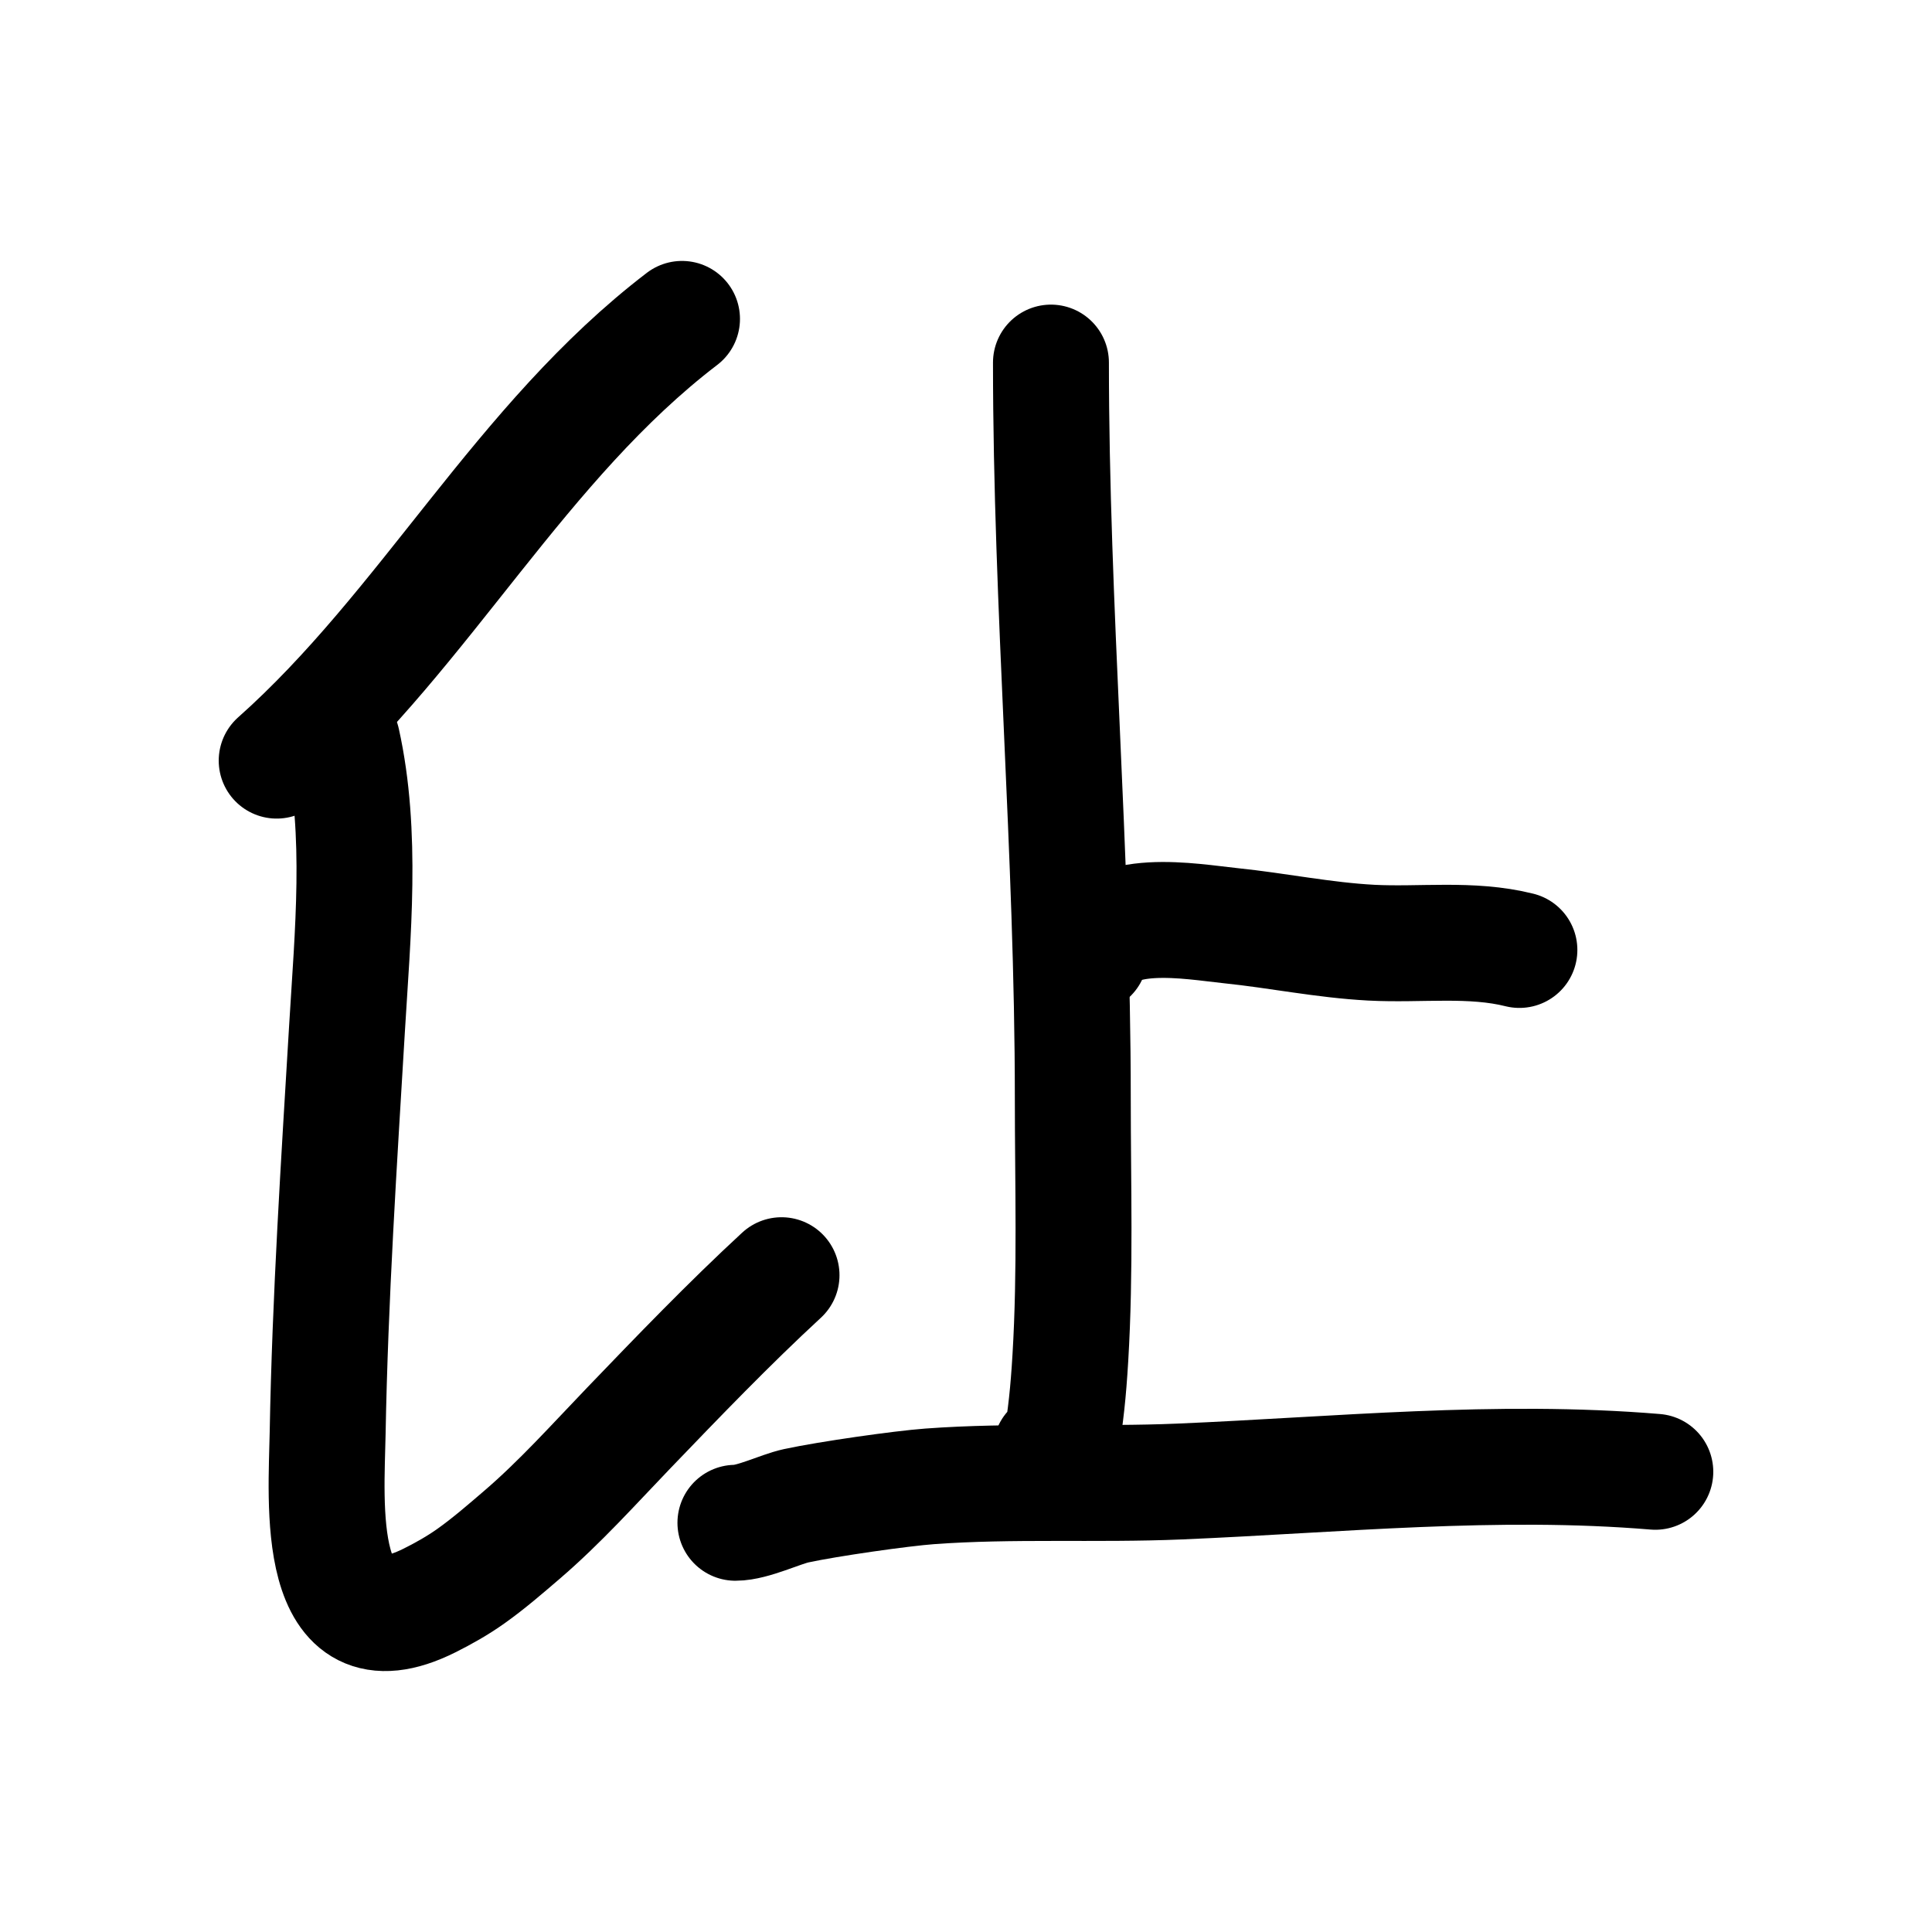
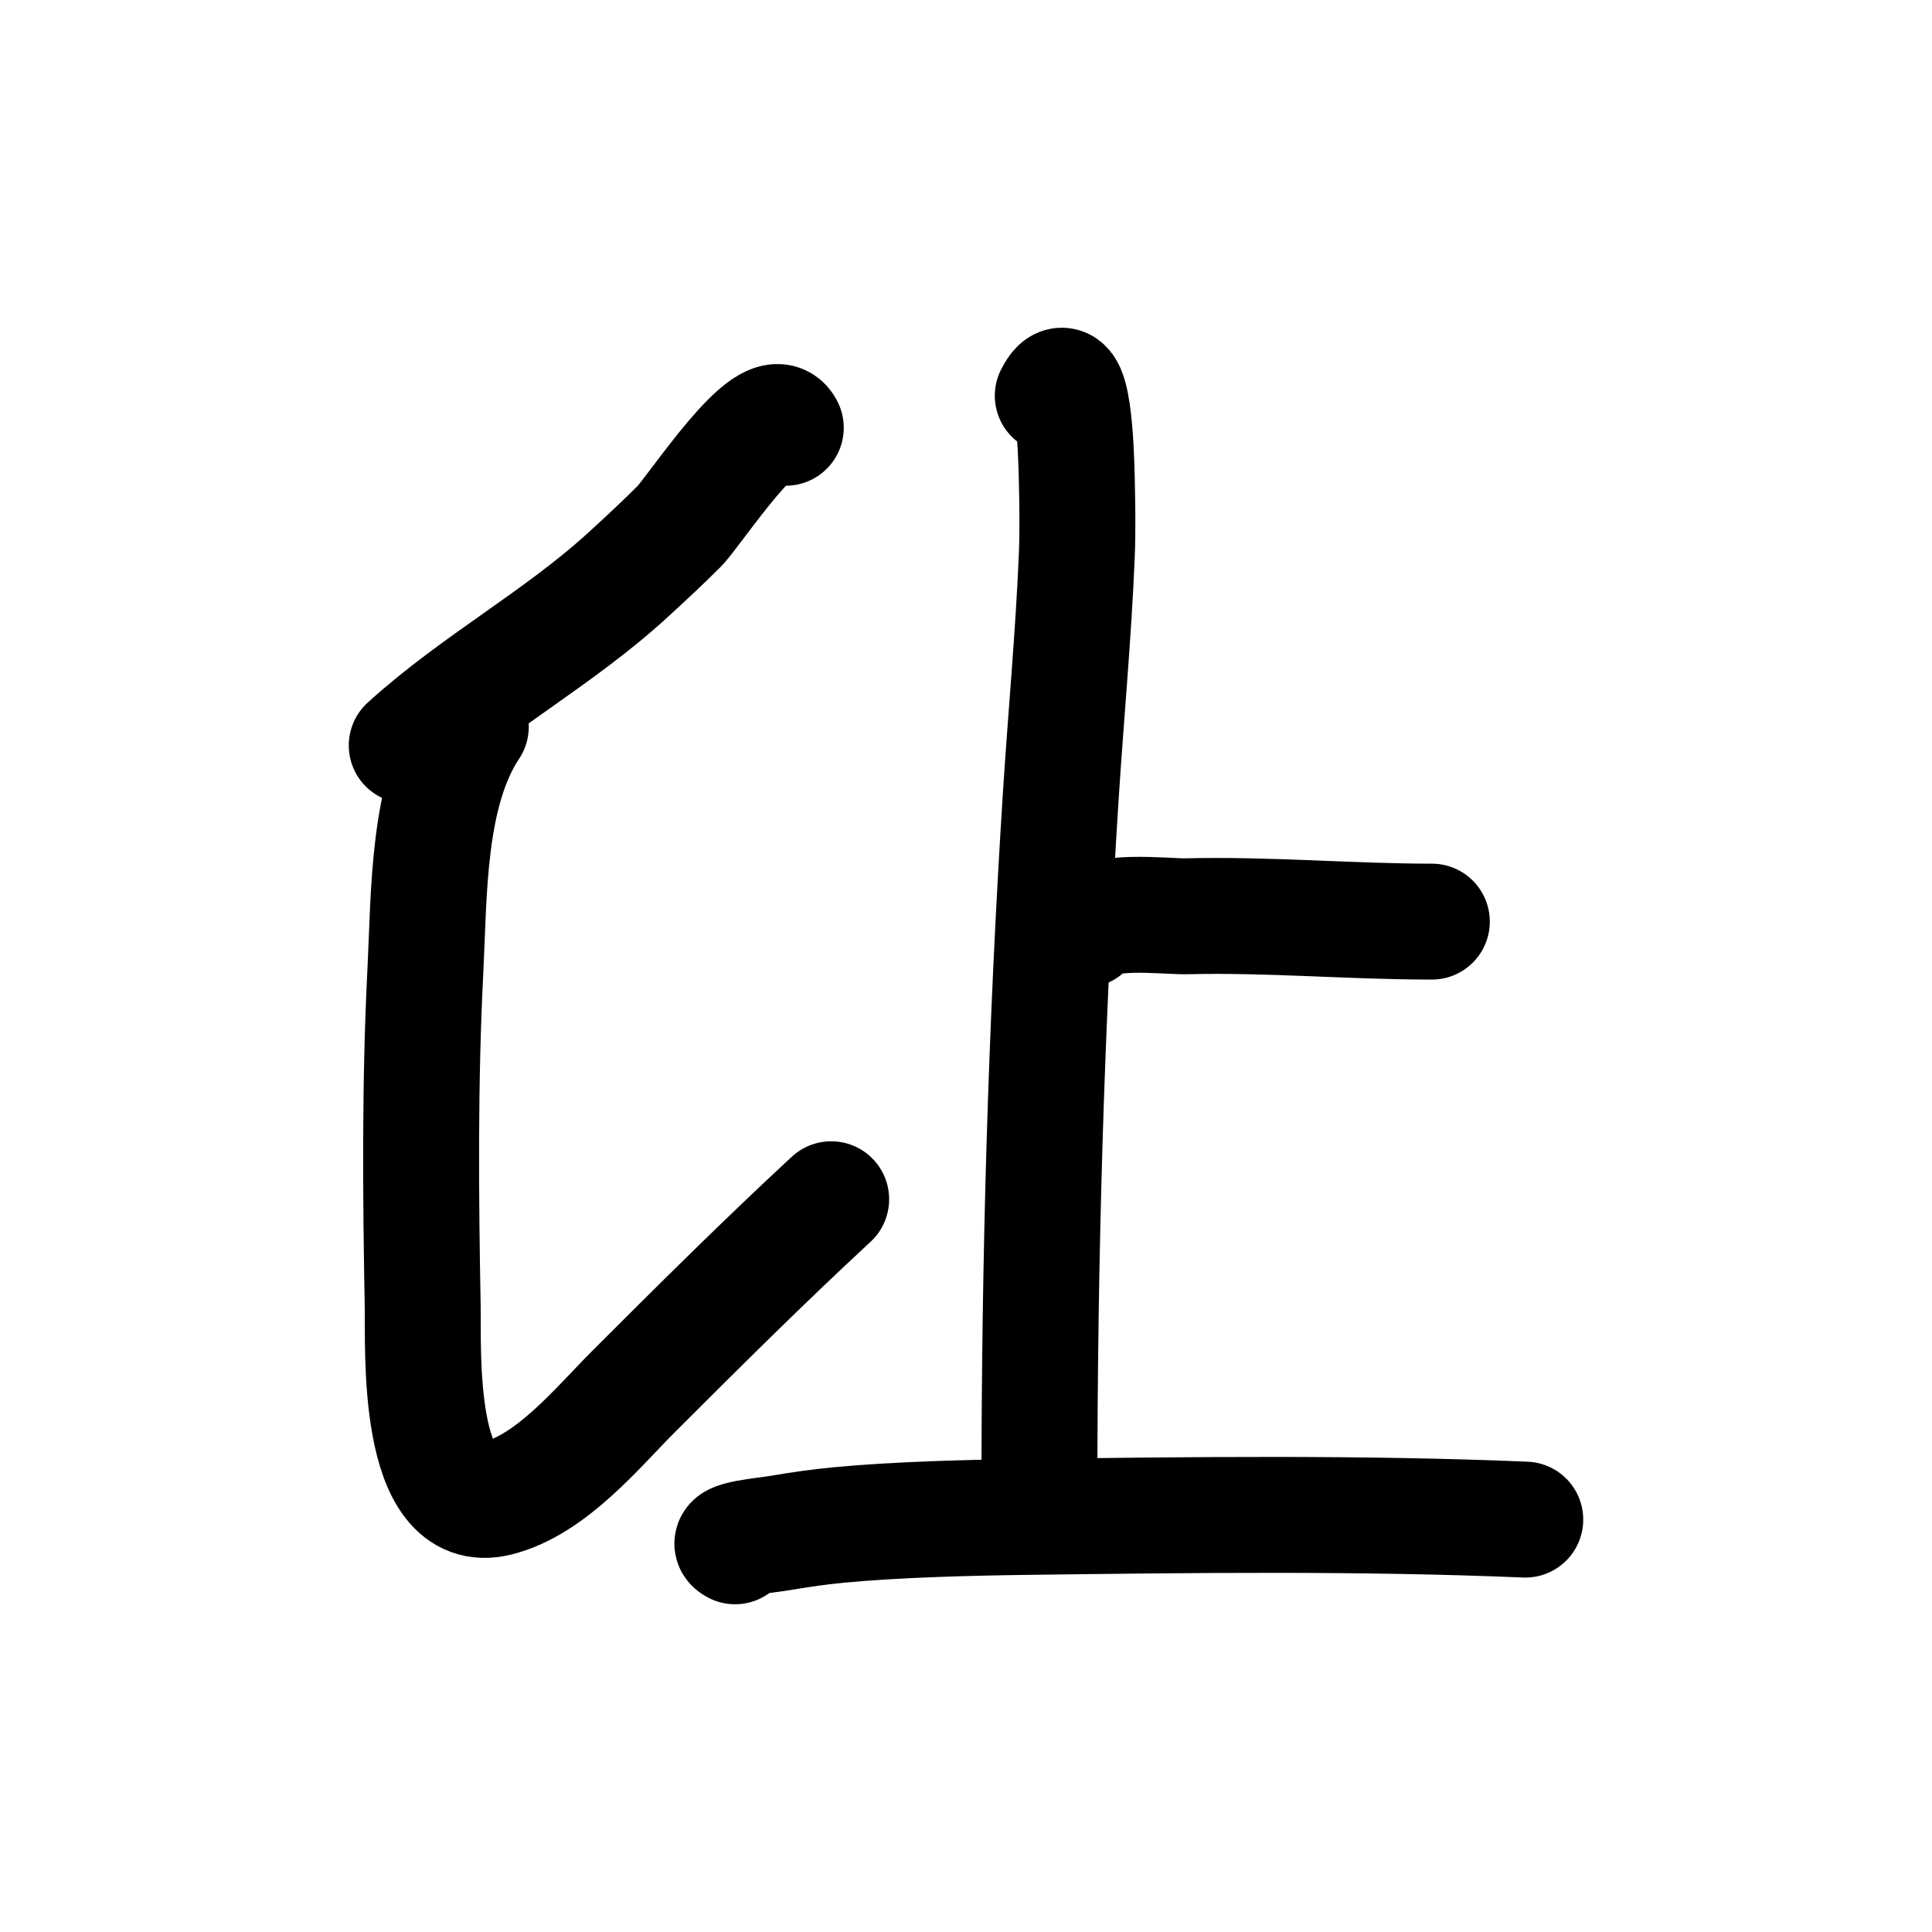
<svg xmlns="http://www.w3.org/2000/svg" xmlns:ns1="http://vectornator.io" height="100%" stroke-miterlimit="10" style="fill-rule:nonzero;clip-rule:evenodd;stroke-linecap:round;stroke-linejoin:round;" version="1.1" viewBox="0 0 100 100" width="100%" xml:space="preserve">
  <defs />
  <g id="Layer-1" ns1:layerName="Layer 1">
-     <path d="M35.301 16.506C26.945 22.896 22.067 32.485 14.321 39.37" fill="none" opacity="1" stroke="#000000" stroke-linecap="round" stroke-linejoin="round" stroke-width="6" ns1:layerName="Curve 2" />
-     <path d="M17.713 38.365C18.772 43.132 18.251 48.378 17.964 53.19C17.547 60.169 17.086 67.179 16.959 74.17C16.895 77.704 16.21 85.851 22.235 82.839C22.974 82.469 23.698 82.061 24.371 81.582C25.294 80.927 26.151 80.183 27.009 79.447C28.988 77.751 30.732 75.798 32.537 73.919C35.114 71.237 37.719 68.527 40.452 66.004" fill="none" opacity="1" stroke="#000000" stroke-linecap="round" stroke-linejoin="round" stroke-width="6" ns1:layerName="Curve 3" />
-     <path d="M54.397 18.767C54.397 31.424 55.528 44.146 55.528 56.833C55.528 61.307 55.67 65.807 55.402 70.276C55.292 72.116 55.17 73.212 54.9 74.924C54.768 75.759 54.397 75.878 54.397 75.05" fill="none" opacity="1" stroke="#000000" stroke-linecap="round" stroke-linejoin="round" stroke-width="6" ns1:layerName="Curve 4" />
-     <path d="M56.407 49.421C57.257 46.87 61.676 47.706 63.694 47.913C66.125 48.163 68.528 48.664 70.98 48.793C73.524 48.927 76.141 48.544 78.644 49.17" fill="none" opacity="1" stroke="#000000" stroke-linecap="round" stroke-linejoin="round" stroke-width="6" ns1:layerName="Curve 5" />
-     <path d="M38.065 78.819C38.959 78.819 40.396 78.114 41.206 77.939C42.872 77.579 46.654 77.042 48.115 76.934C52.413 76.618 56.75 76.865 61.056 76.683C69.276 76.335 77.449 75.495 85.679 76.18" fill="none" opacity="1" stroke="#000000" stroke-linecap="round" stroke-linejoin="round" stroke-width="6" ns1:layerName="Curve 6" />
+     <path d="M40.673 22.141C39.831 20.456 35.967 26.432 35.146 27.253C34.294 28.106 33.409 28.926 32.521 29.74C28.921 33.04 24.635 35.327 21.052 38.584" fill="none" opacity="1" stroke="#000000" stroke-linecap="round" stroke-linejoin="round" stroke-width="6" ns1:layerName="Curve 1" />
+     <path d="M24.369 37.616C22.105 41.012 22.219 46.27 22.02 50.19C21.723 56.013 21.773 61.91 21.881 67.739C21.917 69.681 21.502 78.611 25.75 77.549C28.538 76.852 30.903 73.917 32.797 72.022C36.166 68.653 39.526 65.311 43.022 62.073" fill="none" opacity="1" stroke="#000000" stroke-linecap="round" stroke-linejoin="round" stroke-width="6" ns1:layerName="Curve 2" />
+     <path d="M54.491 20.483C55.567 18.33 55.707 23.488 55.734 24.766C55.763 26.102 55.79 27.439 55.734 28.773C55.561 32.924 55.17 37.063 54.905 41.209C54.137 53.248 53.8 65.212 53.8 77.273" fill="none" opacity="1" stroke="#000000" stroke-linecap="round" stroke-linejoin="round" stroke-width="6" ns1:layerName="Curve 3" />
+     <path d="M56.149 48.118C56.719 46.977 60.384 47.452 61.4 47.427C65.654 47.321 69.861 47.703 74.112 47.703" fill="none" opacity="1" stroke="#000000" stroke-linecap="round" stroke-linejoin="round" stroke-width="6" ns1:layerName="Curve 4" />
+     <path d="M38.048 80.036C37.318 79.671 39.592 79.483 40.397 79.345C41.405 79.173 42.419 79.027 43.437 78.931C46.436 78.648 50.154 78.554 53.109 78.516C61.672 78.406 70.396 78.298 78.948 78.654" fill="none" opacity="1" stroke="#000000" stroke-linecap="round" stroke-linejoin="round" stroke-width="6" ns1:layerName="Curve 5" />
  </g>
</svg>
